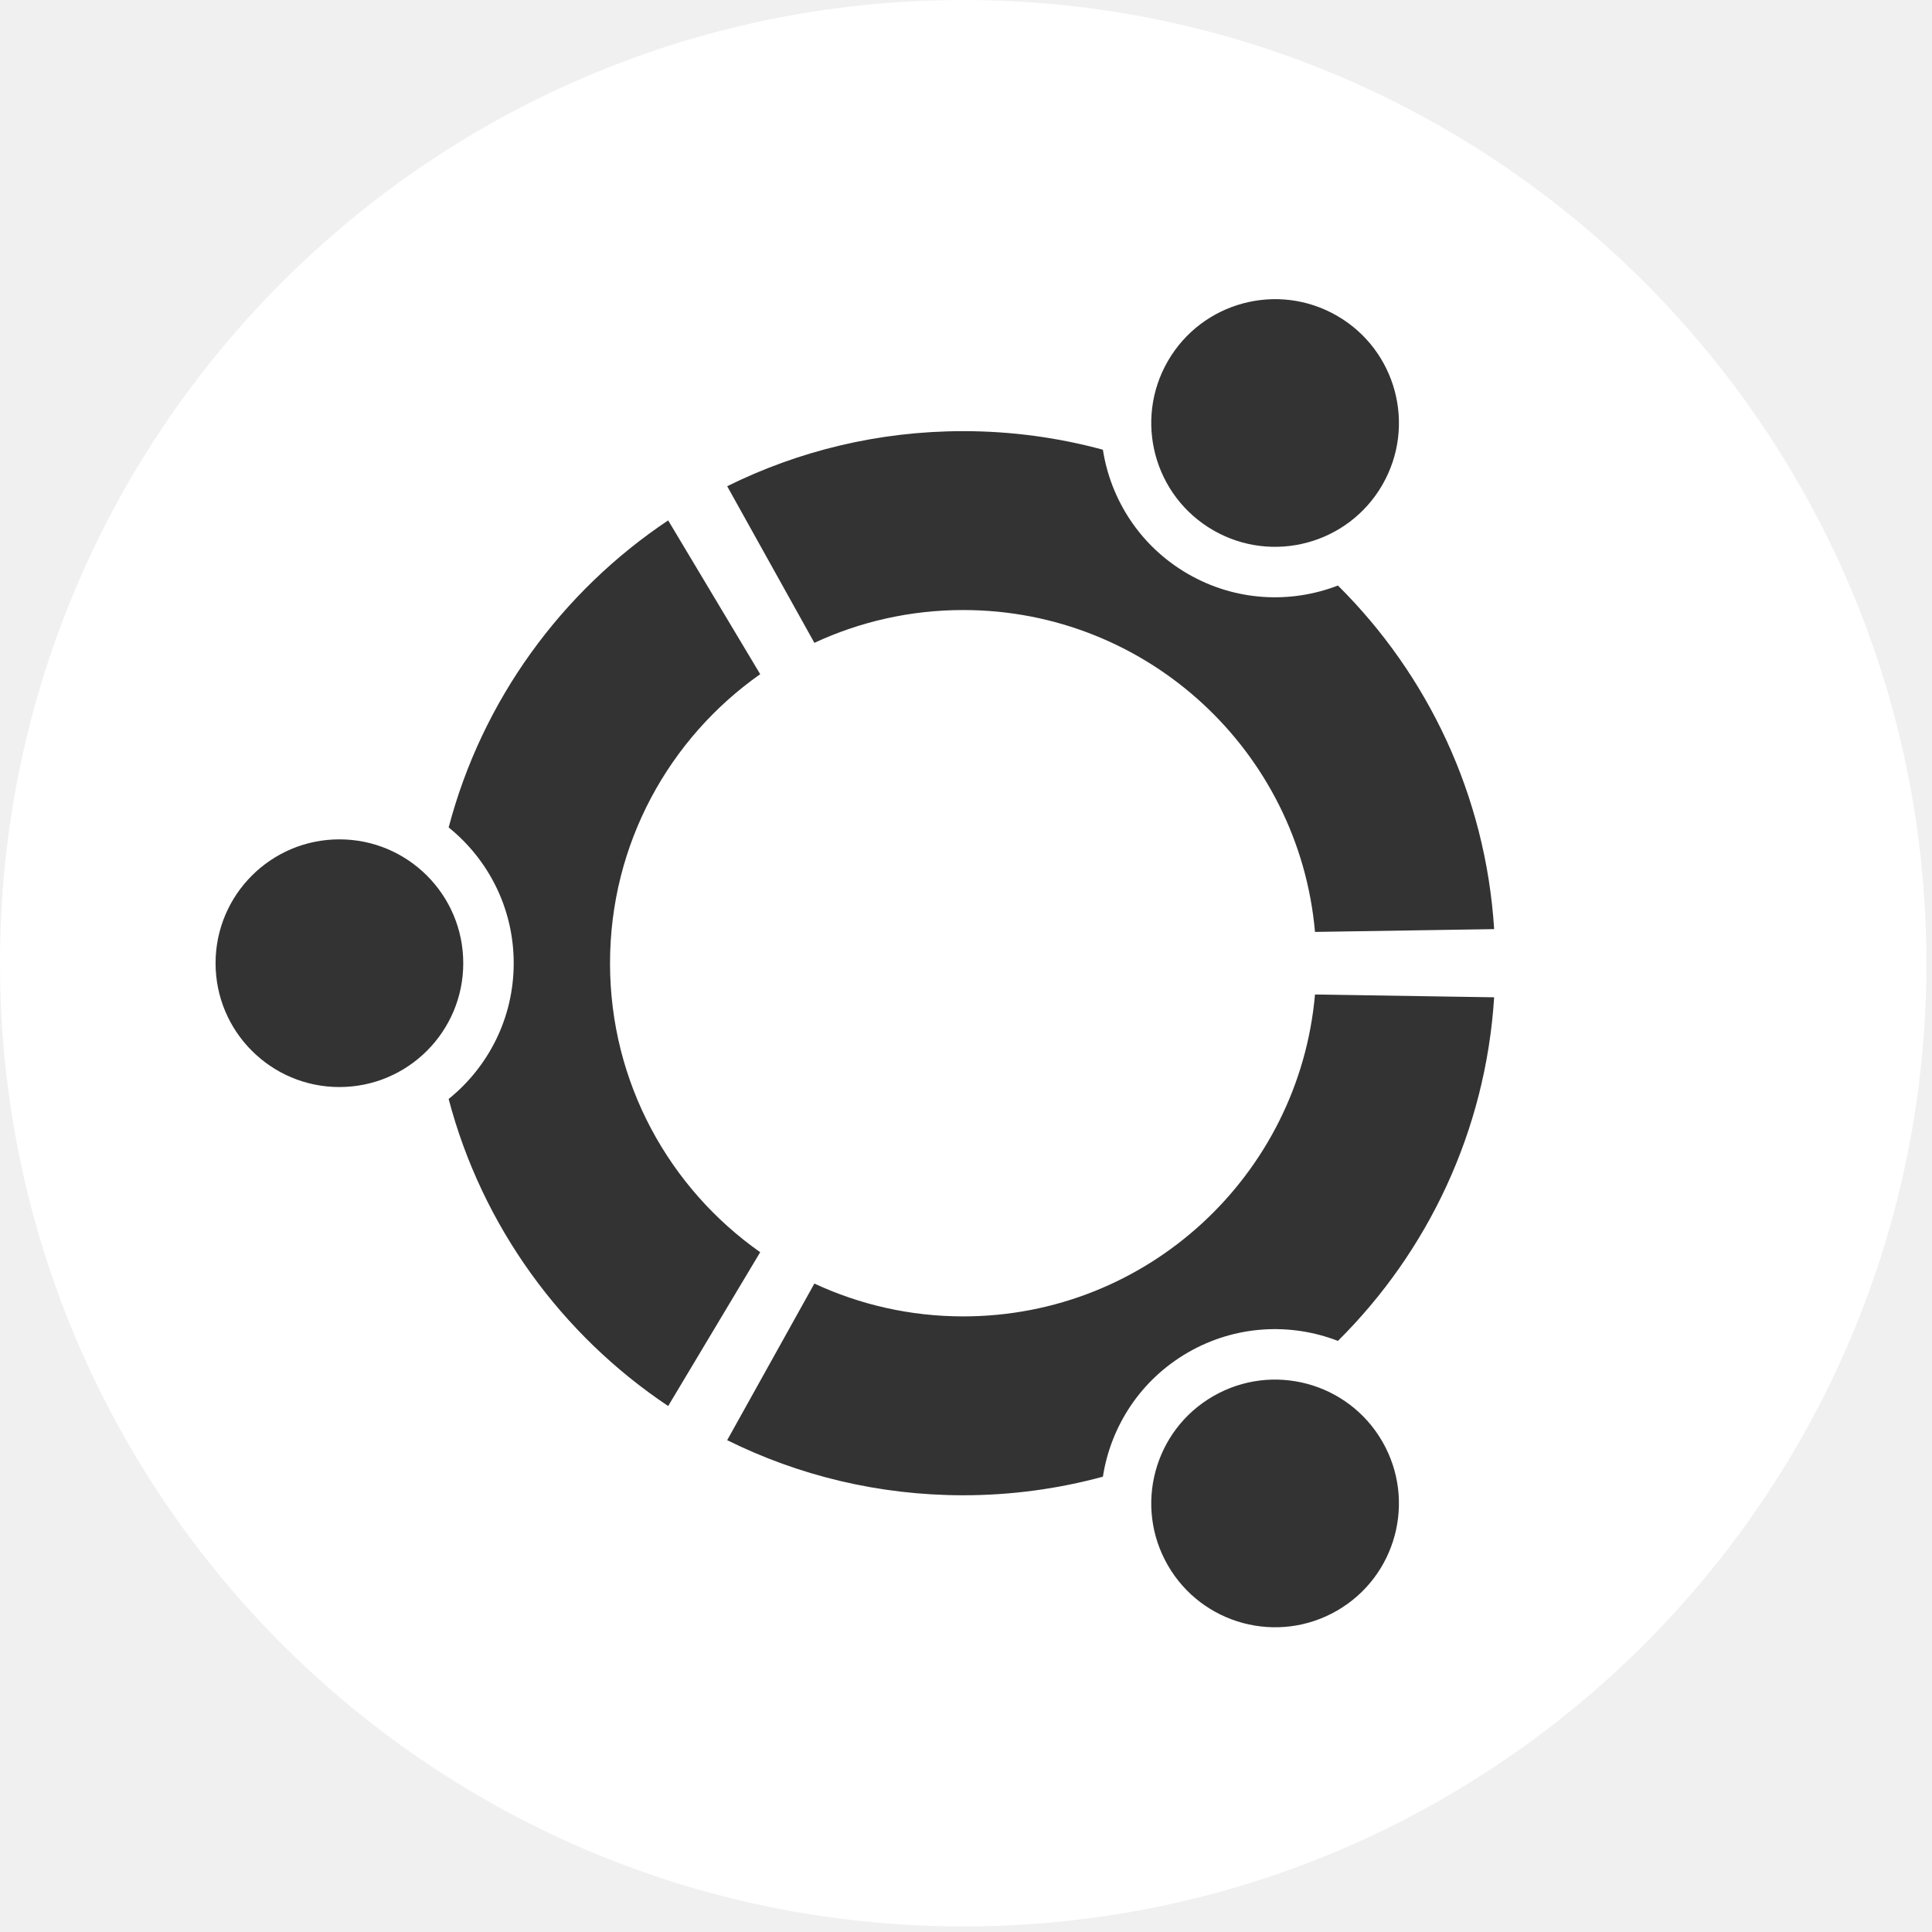
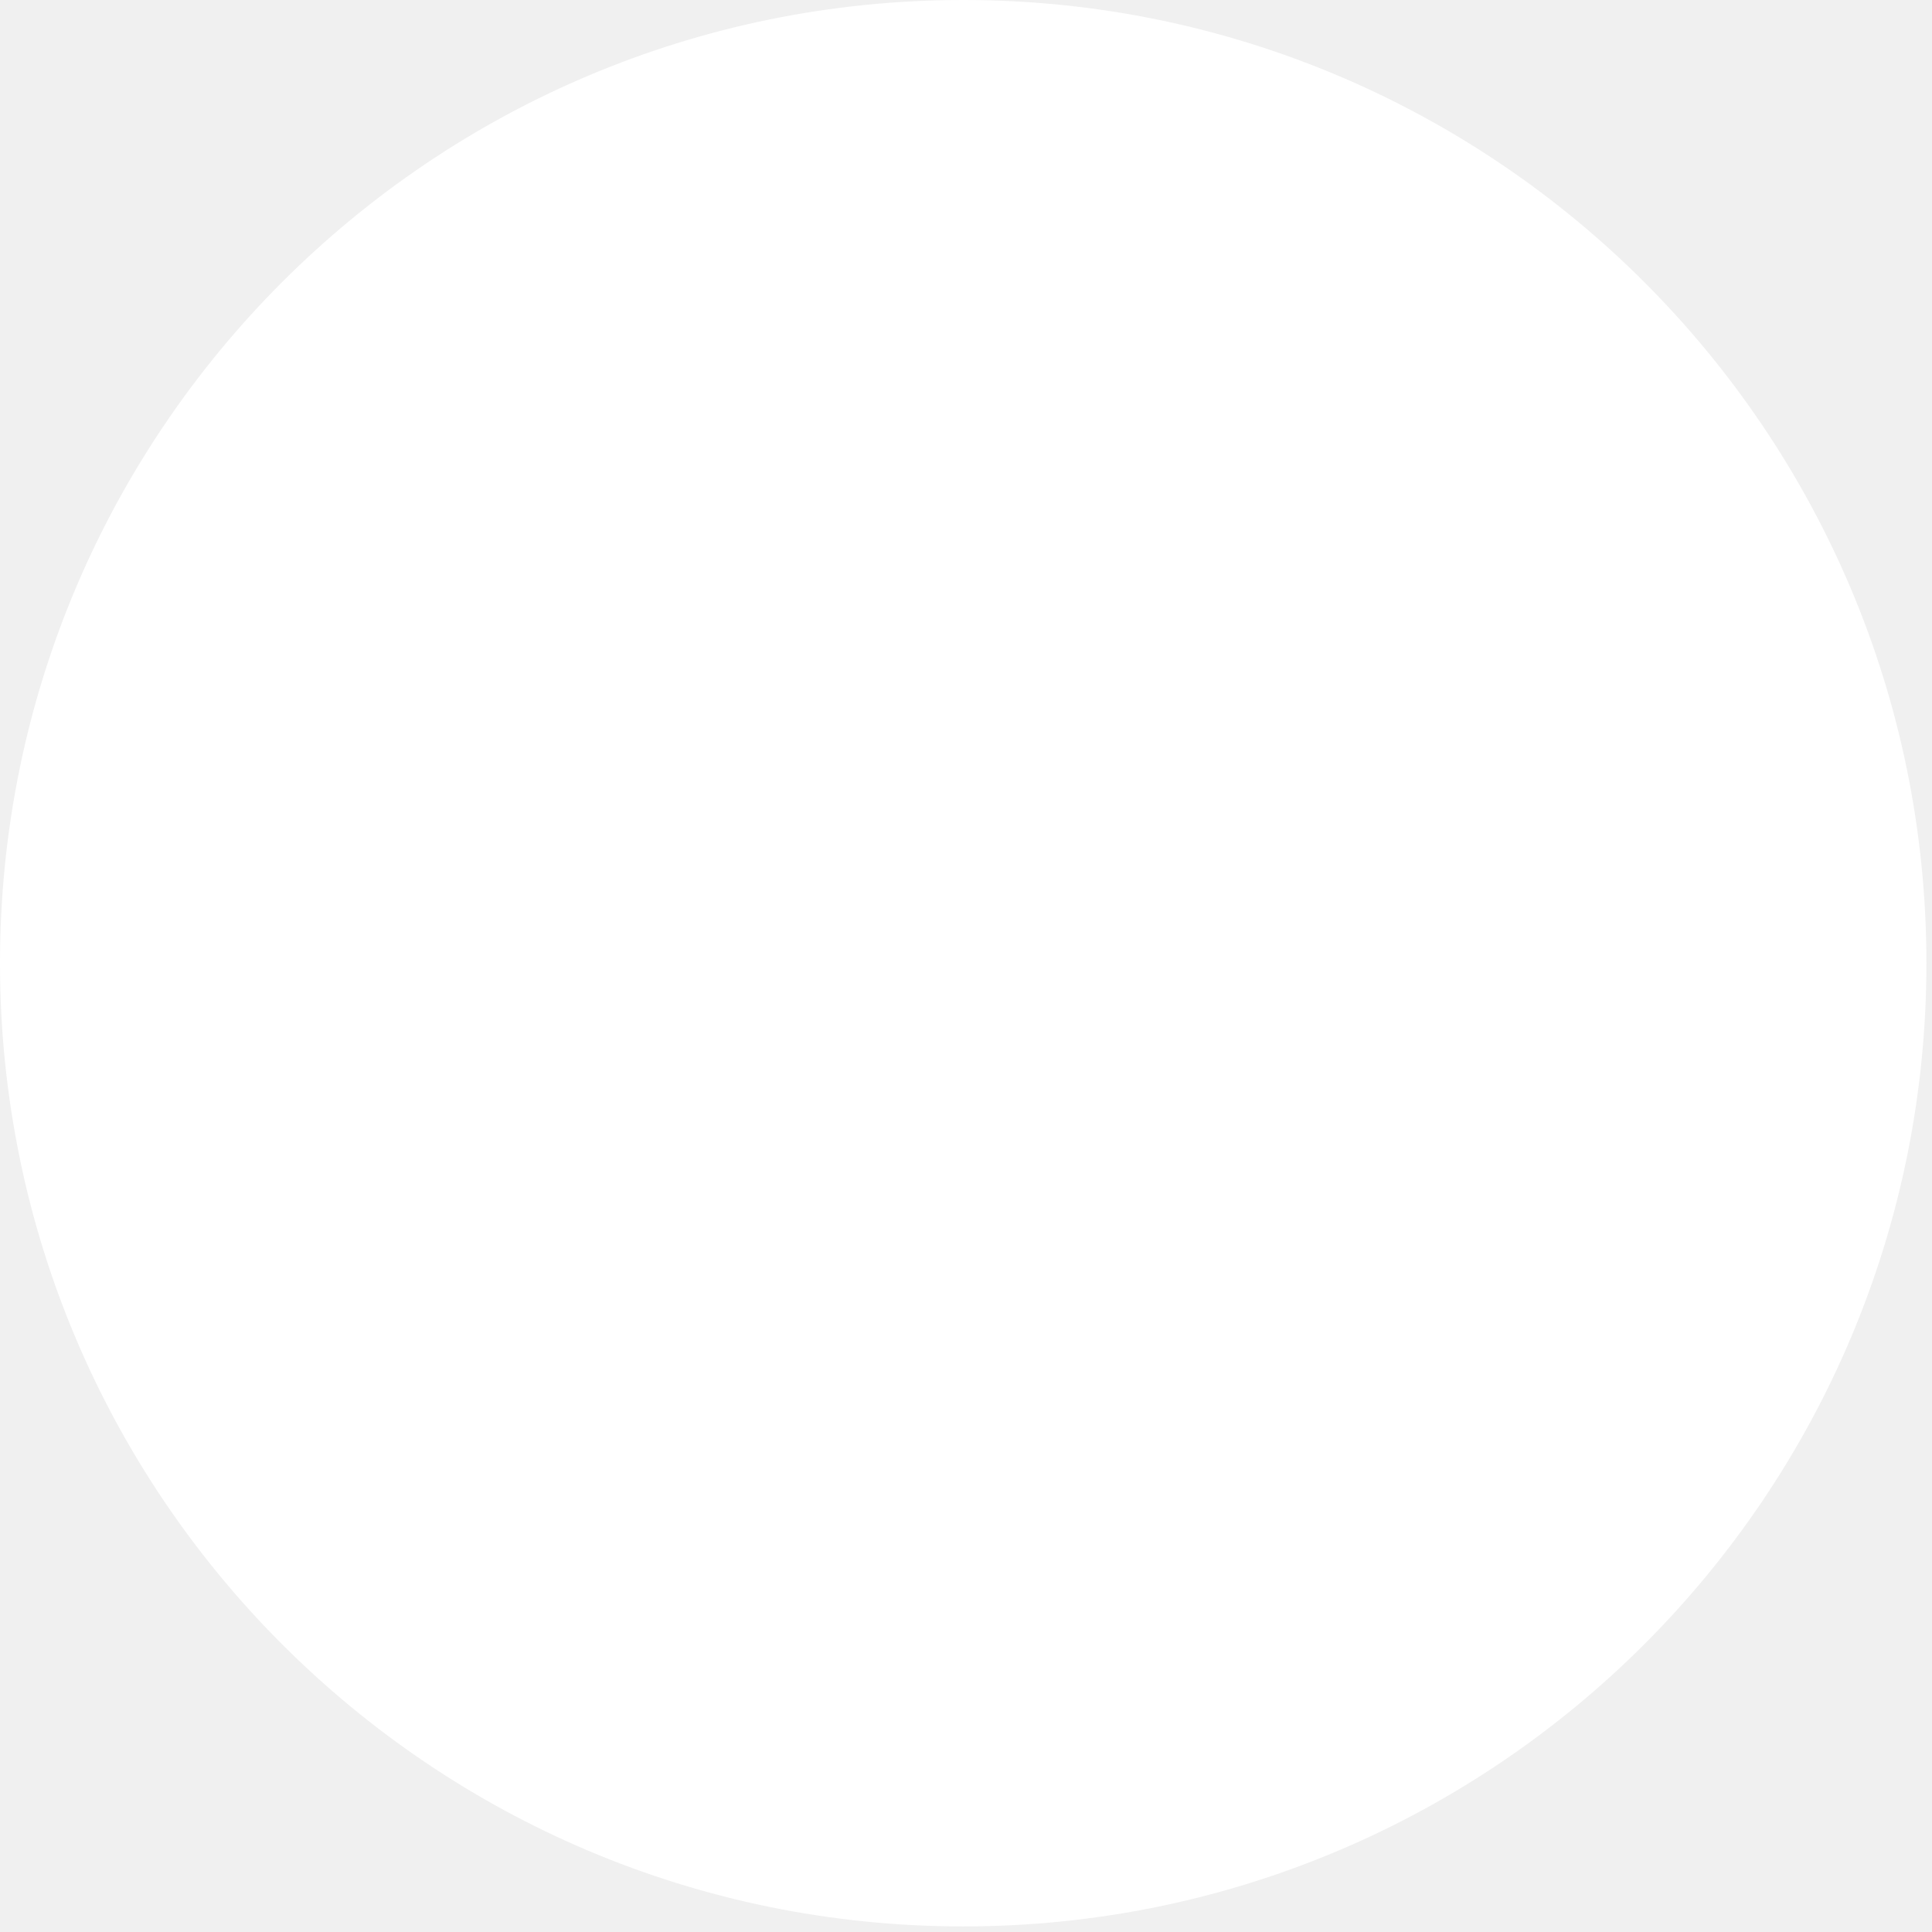
<svg xmlns="http://www.w3.org/2000/svg" version="1.1" id="AW" x="0px" y="0px" width="199" height="199" viewBox="0 0 199 199" enable-background="new 0 0 1190.551 841.89" xml:space="preserve">
  <defs id="defs286">
	
	

		
		
	</defs>
  <path fill="#e95420" d="m 198.425,99.213 c 0,54.79 -44.418,99.212 -99.213,99.212 C 44.415,198.425 0,154.003 0,99.213 0,44.417 44.415,0 99.212,0 c 54.795,0 99.213,44.417 99.213,99.213 z" id="path275" style="fill:#ffffff" />
-   <path fill="#ffffff" d="m 47.716,99.211 c 0,7.045 -5.711,12.756 -12.756,12.756 -7.045,0 -12.756,-5.711 -12.756,-12.756 0,-7.044 5.711,-12.755 12.756,-12.755 7.045,0 12.756,5.711 12.756,12.755 z m 72.576,62.023 c 3.522,6.1 11.322,8.19 17.422,4.668 6.1,-3.521 8.19,-11.321 4.668,-17.423 -3.522,-6.101 -11.323,-8.189 -17.422,-4.668 -6.1,3.522 -8.19,11.322 -4.668,17.423 z M 142.383,49.946 c 3.522,-6.101 1.433,-13.9 -4.669,-17.422 -6.098,-3.521 -13.9,-1.432 -17.422,4.668 -3.522,6.1 -1.431,13.901 4.668,17.422 6.1,3.522 13.901,1.432 17.423,-4.668 z M 99.212,62.835 c 19.003,0 34.602,14.573 36.235,33.154 L 153.9,95.701 c -0.874,-13.81 -6.859,-26.231 -16.09,-35.39 -4.889,1.887 -10.557,1.63 -15.449,-1.195 -4.896,-2.827 -7.953,-7.612 -8.761,-12.794 -4.585,-1.245 -9.408,-1.913 -14.388,-1.913 -8.731,0 -16.984,2.042 -24.31,5.673 l 8.981,16.132 c 4.659,-2.167 9.852,-3.379 15.329,-3.379 z M 62.834,99.213 c 0,-12.308 6.113,-23.187 15.468,-29.771 l -9.479,-15.84 c -10.978,7.33 -19.162,18.518 -22.611,31.625 4.084,3.291 6.701,8.331 6.701,13.984 0,5.653 -2.616,10.693 -6.702,13.986 3.45,13.107 11.633,24.293 22.612,31.625 l 9.479,-15.841 C 68.948,122.399 62.834,111.521 62.834,99.213 Z m 36.378,36.378 c -5.477,0 -10.67,-1.214 -15.329,-3.382 l -8.981,16.132 c 7.325,3.633 15.579,5.675 24.31,5.675 4.979,0 9.802,-0.669 14.388,-1.914 0.808,-5.182 3.865,-9.967 8.76,-12.794 4.893,-2.823 10.56,-3.081 15.449,-1.193 9.231,-9.159 15.217,-21.58 16.091,-35.391 l -18.453,-0.288 c -1.633,18.58 -17.231,33.155 -36.235,33.155 z" id="path277" style="fill:#333333;fill-opacity:1" />
+   <path fill="#ffffff" d="m 47.716,99.211 c 0,7.045 -5.711,12.756 -12.756,12.756 -7.045,0 -12.756,-5.711 -12.756,-12.756 0,-7.044 5.711,-12.755 12.756,-12.755 7.045,0 12.756,5.711 12.756,12.755 z m 72.576,62.023 c 3.522,6.1 11.322,8.19 17.422,4.668 6.1,-3.521 8.19,-11.321 4.668,-17.423 -3.522,-6.101 -11.323,-8.189 -17.422,-4.668 -6.1,3.522 -8.19,11.322 -4.668,17.423 z M 142.383,49.946 c 3.522,-6.101 1.433,-13.9 -4.669,-17.422 -6.098,-3.521 -13.9,-1.432 -17.422,4.668 -3.522,6.1 -1.431,13.901 4.668,17.422 6.1,3.522 13.901,1.432 17.423,-4.668 z M 99.212,62.835 c 19.003,0 34.602,14.573 36.235,33.154 L 153.9,95.701 c -0.874,-13.81 -6.859,-26.231 -16.09,-35.39 -4.889,1.887 -10.557,1.63 -15.449,-1.195 -4.896,-2.827 -7.953,-7.612 -8.761,-12.794 -4.585,-1.245 -9.408,-1.913 -14.388,-1.913 -8.731,0 -16.984,2.042 -24.31,5.673 l 8.981,16.132 c 4.659,-2.167 9.852,-3.379 15.329,-3.379 z M 62.834,99.213 c 0,-12.308 6.113,-23.187 15.468,-29.771 l -9.479,-15.84 c -10.978,7.33 -19.162,18.518 -22.611,31.625 4.084,3.291 6.701,8.331 6.701,13.984 0,5.653 -2.616,10.693 -6.702,13.986 3.45,13.107 11.633,24.293 22.612,31.625 l 9.479,-15.841 C 68.948,122.399 62.834,111.521 62.834,99.213 Z m 36.378,36.378 c -5.477,0 -10.67,-1.214 -15.329,-3.382 l -8.981,16.132 c 7.325,3.633 15.579,5.675 24.31,5.675 4.979,0 9.802,-0.669 14.388,-1.914 0.808,-5.182 3.865,-9.967 8.76,-12.794 4.893,-2.823 10.56,-3.081 15.449,-1.193 9.231,-9.159 15.217,-21.58 16.091,-35.391 l -18.453,-0.288 c -1.633,18.58 -17.231,33.155 -36.235,33.155 z" id="path277" style="fill:none;fill-opacity:1" />
</svg>
